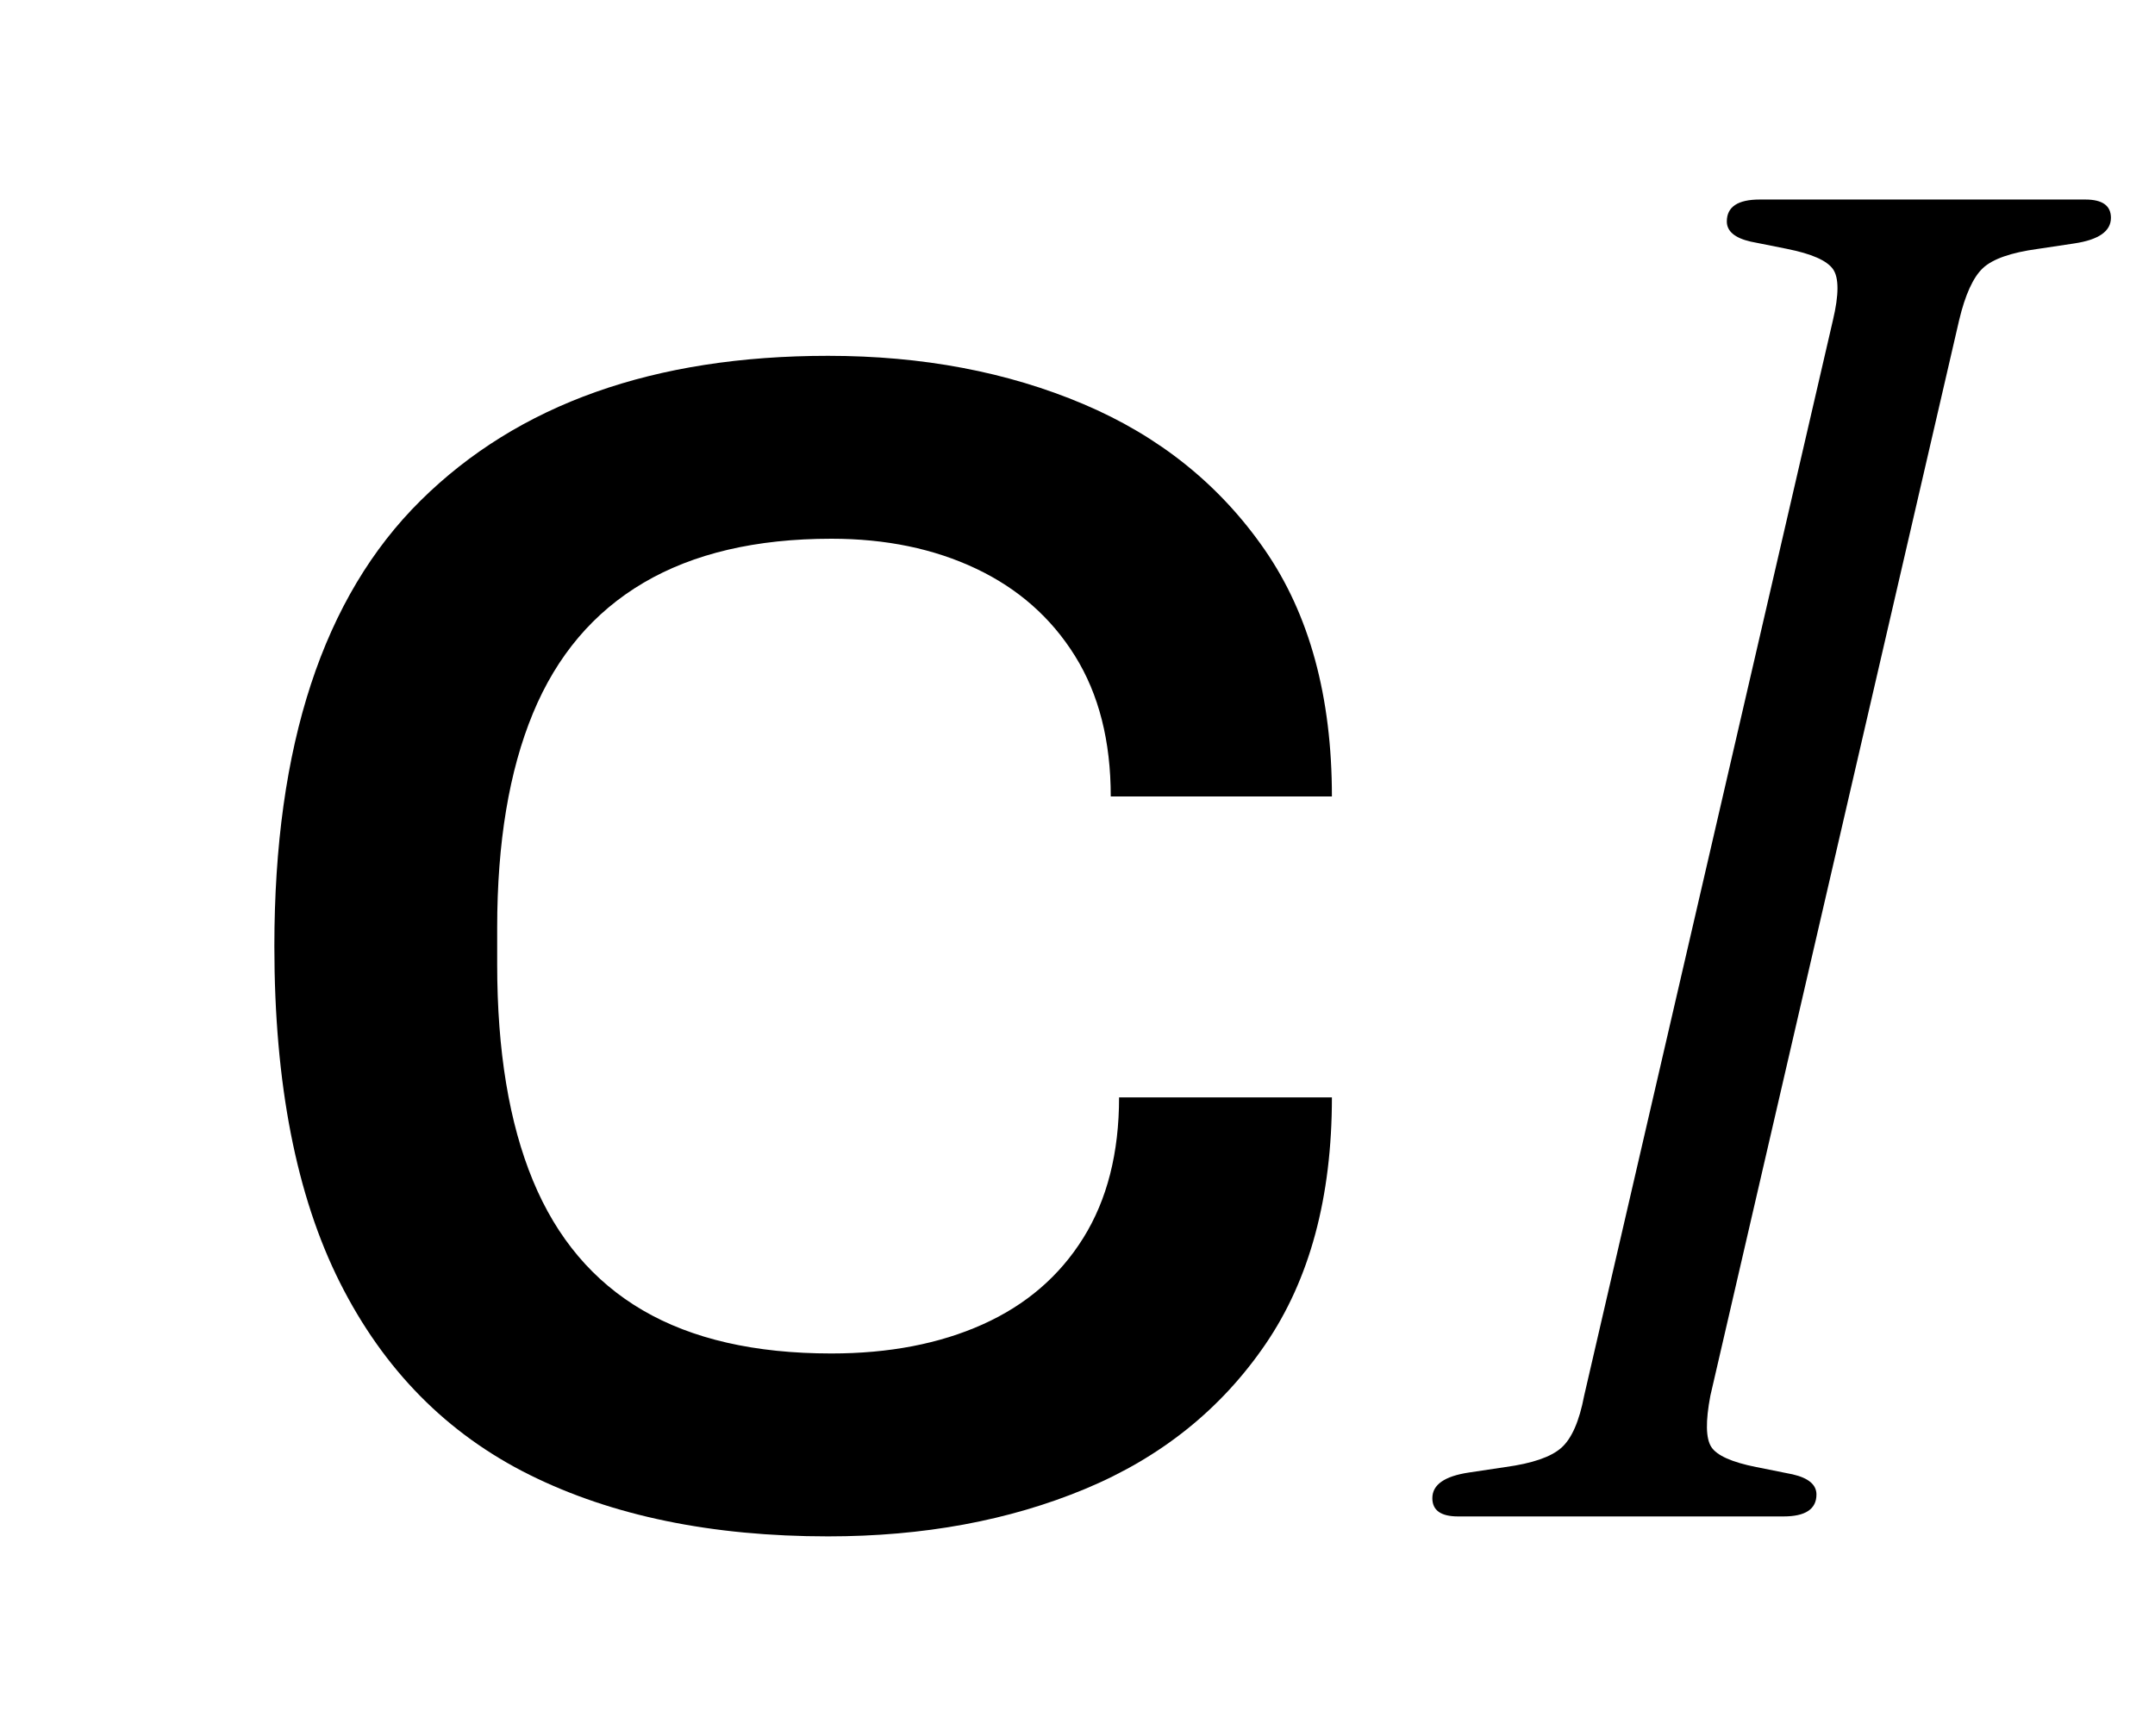
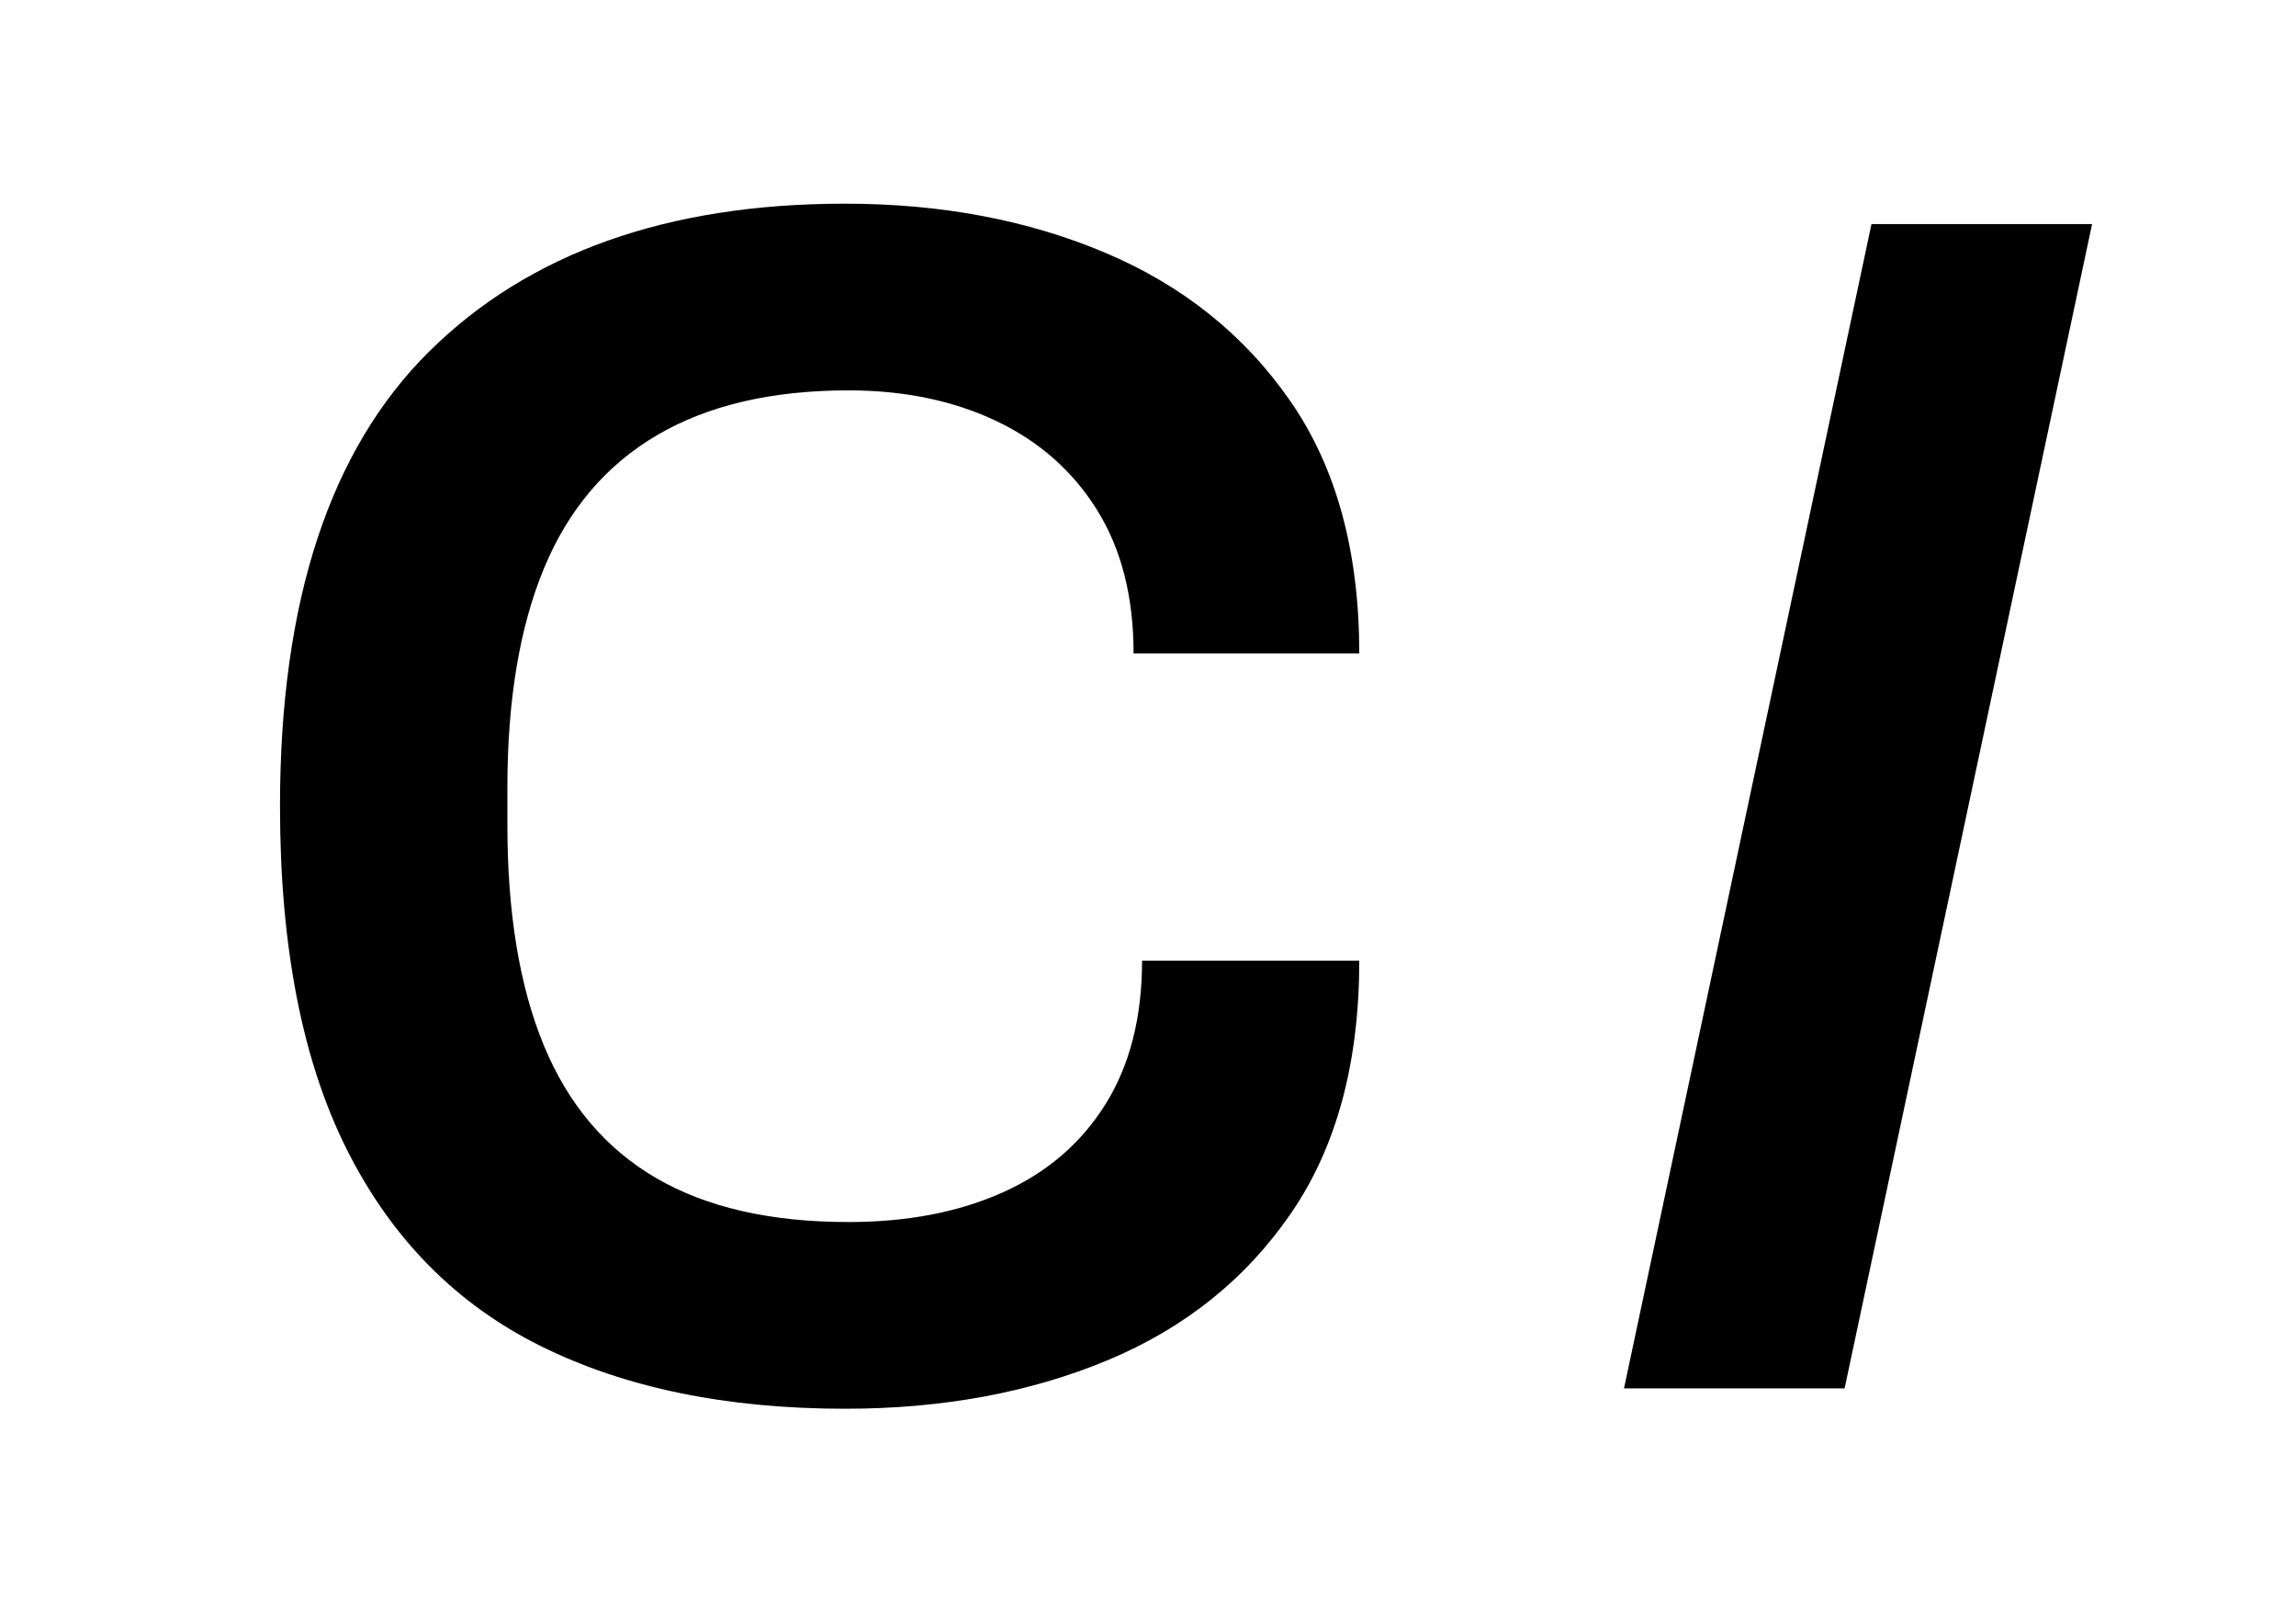
- <svg xmlns="http://www.w3.org/2000/svg" viewBox="0 0 129.6 104.4" role="img" aria-label="Código Itinerante">
-   <path fill="currentColor" transform="translate(12.0 91.2)" d="M37.8 1.2Q27.3 1.2 19.85 -2.5Q12.4 -6.2 8.45 -14.05Q4.5 -21.9 4.5 -34.3Q4.5 -52.4 13.3 -61.1Q22.1 -69.8 37.8 -69.8Q46.3 -69.8 53.15 -66.9Q60.0 -64.0 64.05 -58.15Q68.1 -52.3 68.1 -43.3H54.8Q54.8 -48.3 52.65 -51.75Q50.5 -55.2 46.7 -57.0Q42.9 -58.8 38.0 -58.8Q31.2 -58.8 26.7 -56.15Q22.2 -53.5 20.05 -48.3Q17.9 -43.1 17.9 -35.4V-33.2Q17.9 -25.4 20.05 -20.2Q22.2 -15.0 26.65 -12.4Q31.1 -9.8 38.0 -9.8Q43.2 -9.8 47.1 -11.55Q51.0 -13.3 53.15 -16.75Q55.3 -20.2 55.3 -25.2H68.1Q68.1 -16.2 64.1 -10.35Q60.1 -4.5 53.25 -1.65Q46.4 1.2 37.8 1.2Z" />
-   <path fill="currentColor" transform="translate(12.0 91.2)" d="M75.68 0.0Q74.14 0.0 74.14 -1.1Q74.14 -2.31 76.34 -2.64L78.54 -2.97Q80.96 -3.3 81.895 -4.125Q82.83 -4.95 83.27 -7.26L98.23 -71.94Q98.78 -74.25 98.23 -75.02Q97.68 -75.79 95.48 -76.23L93.28 -76.67Q91.85 -77.0 91.85 -77.88Q91.85 -79.2 93.83 -79.2H113.41Q114.95 -79.2 114.95 -78.1Q114.95 -76.89 112.75 -76.56L110.55 -76.23Q108.13 -75.9 107.25 -75.075Q106.37 -74.25 105.82 -71.94L90.86 -7.26Q90.42 -4.95 90.915 -4.18Q91.41 -3.41 93.61 -2.97L95.81 -2.53Q97.24 -2.2 97.24 -1.32Q97.24 0.0 95.26 0.0Z" />
+ <svg xmlns="http://www.w3.org/2000/svg" viewBox="0 0 135.3 95.0" role="img" aria-label="Código Itinerante">
+   <path fill="currentColor" transform="translate(12.0 81.8)" d="M37.8 1.2Q27.3 1.2 19.85 -2.5Q12.4 -6.2 8.45 -14.05Q4.5 -21.9 4.5 -34.3Q4.5 -52.4 13.3 -61.1Q22.1 -69.8 37.8 -69.8Q46.3 -69.8 53.15 -66.9Q60.0 -64.0 64.05 -58.15Q68.1 -52.3 68.1 -43.3H54.8Q54.8 -48.3 52.65 -51.75Q50.5 -55.2 46.7 -57.0Q42.9 -58.8 38.0 -58.8Q31.2 -58.8 26.7 -56.15Q22.2 -53.5 20.05 -48.3Q17.9 -43.1 17.9 -35.4V-33.2Q17.9 -25.4 20.05 -20.2Q22.2 -15.0 26.65 -12.4Q31.1 -9.8 38.0 -9.8Q43.2 -9.8 47.1 -11.55Q51.0 -13.3 53.15 -16.75Q55.3 -20.2 55.3 -25.2H68.1Q68.1 -16.2 64.1 -10.35Q60.1 -4.5 53.25 -1.65Q46.4 1.2 37.8 1.2Z" />
+   <path fill="currentColor" transform="translate(12.0 81.8)" d="M83.7 0.0 98.284 -68.6H111.284L96.7 0.0Z" />
</svg>
